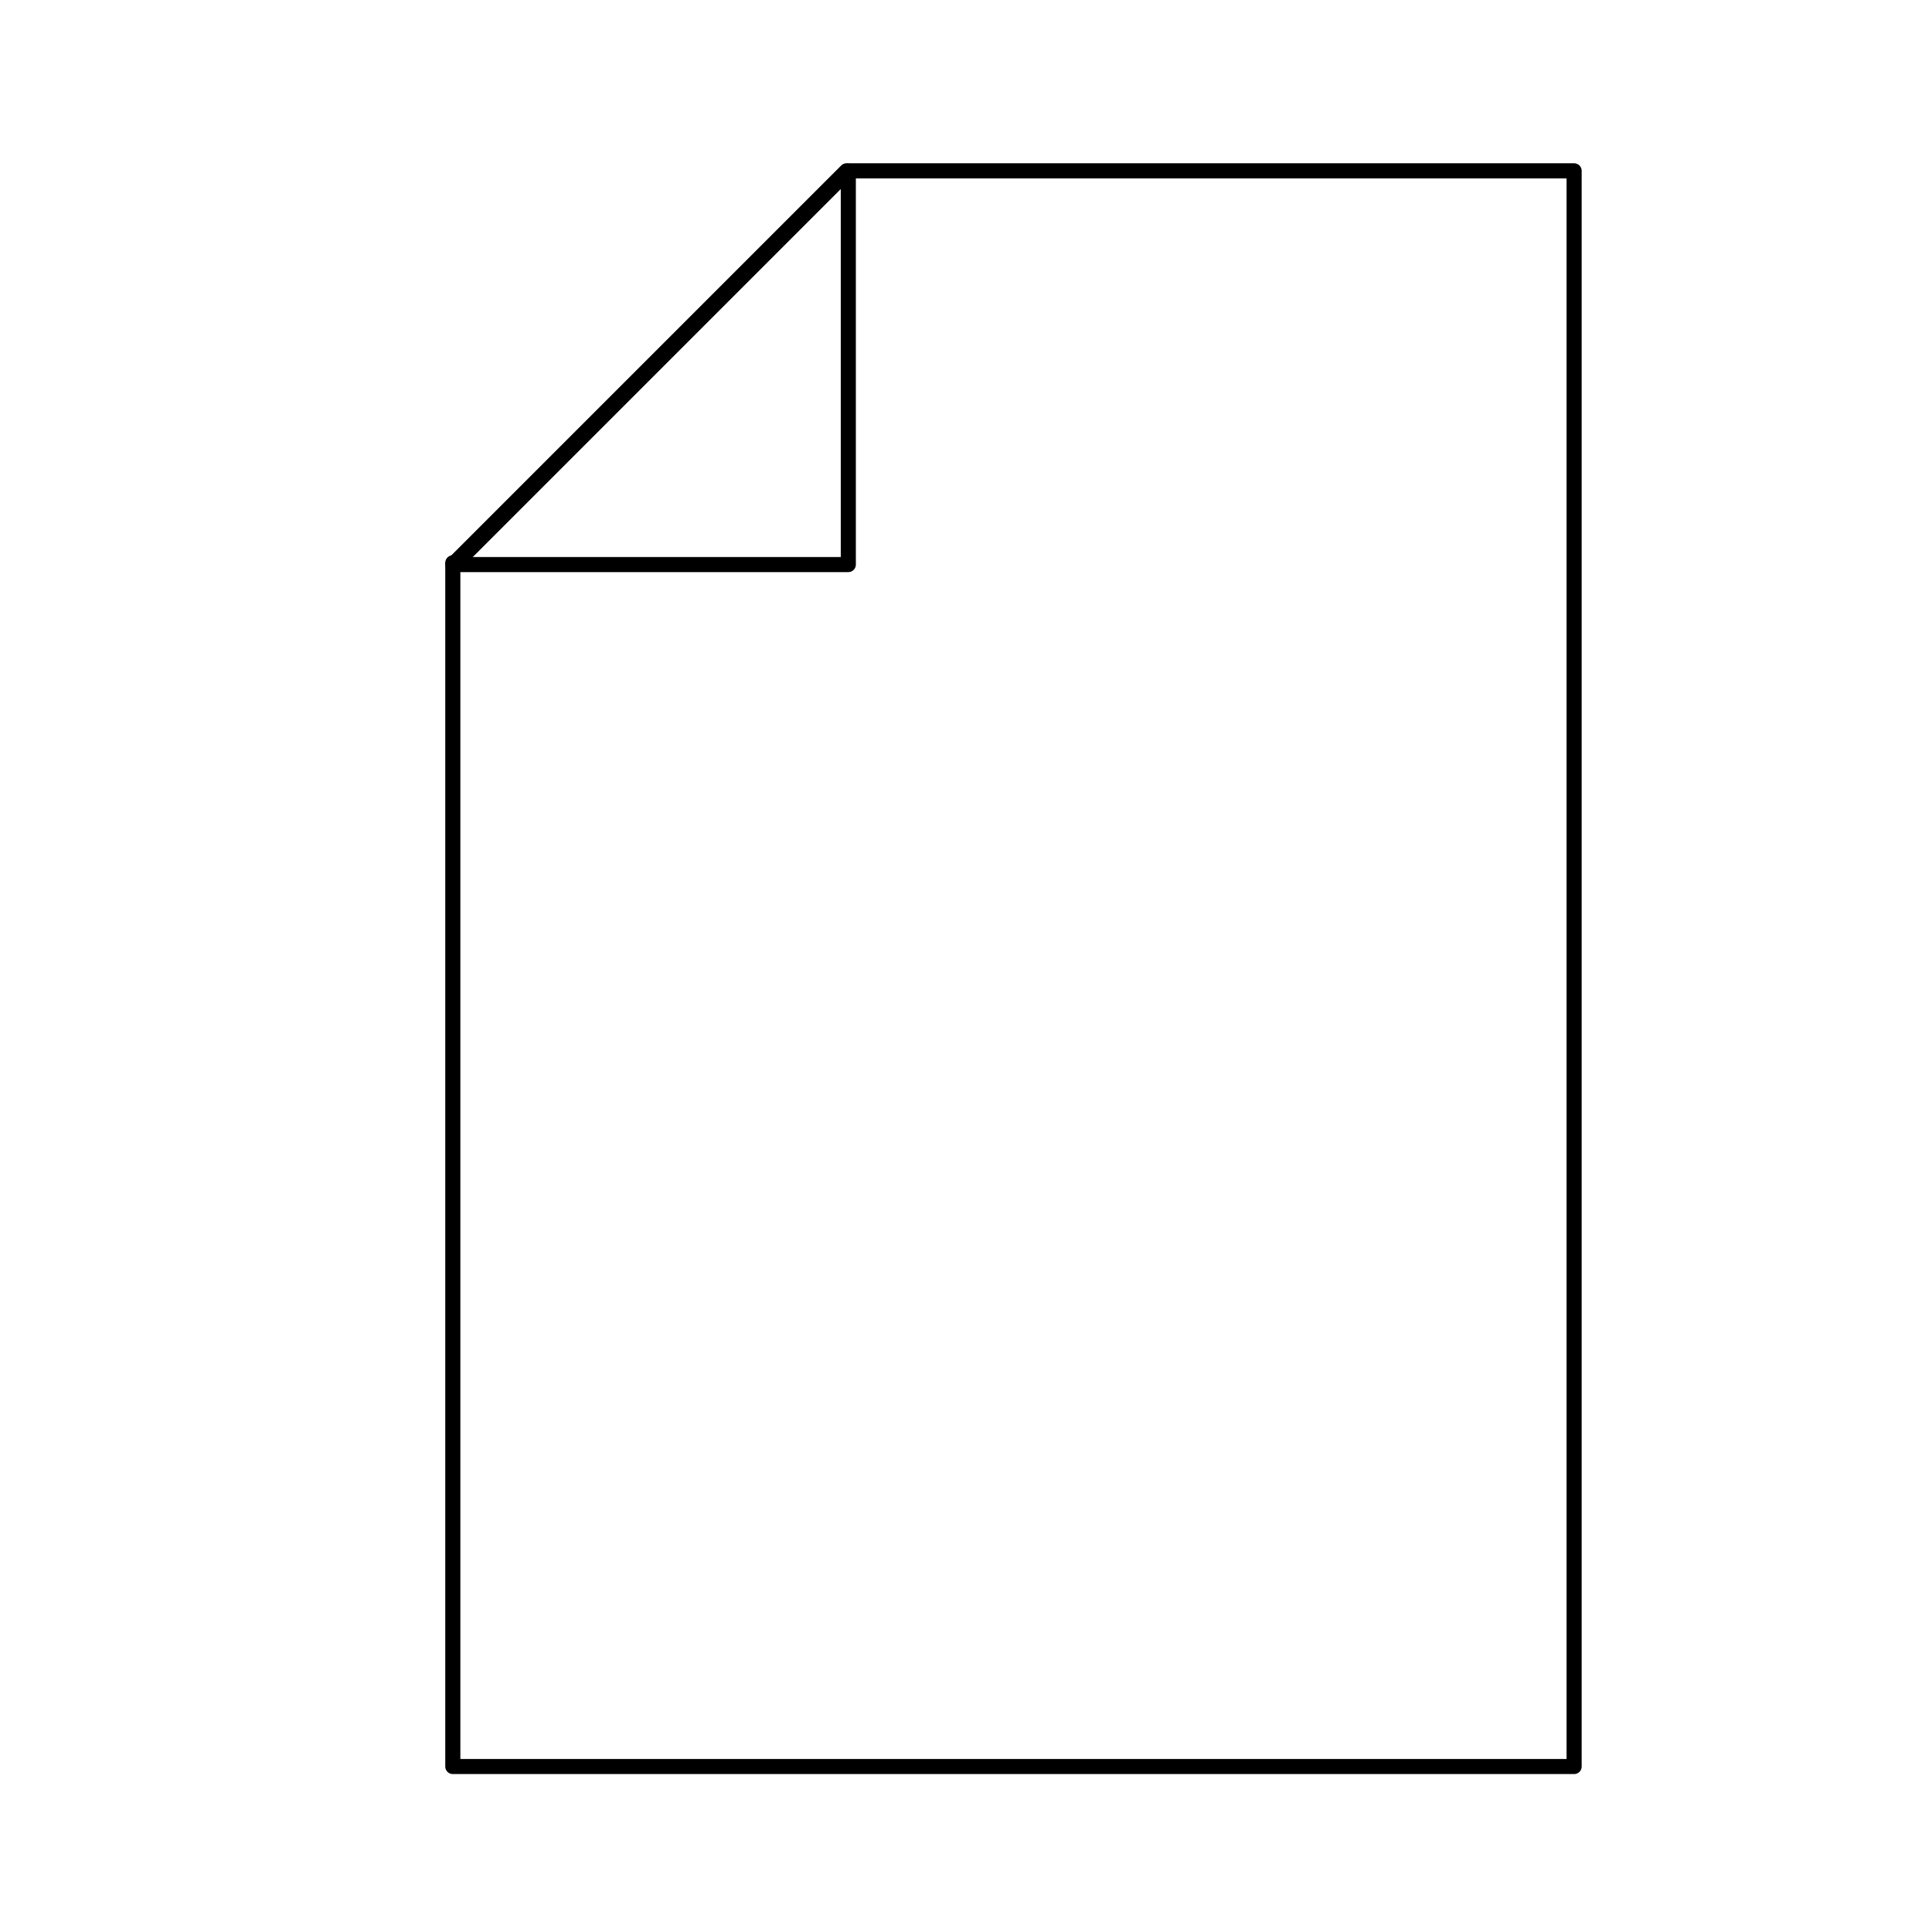
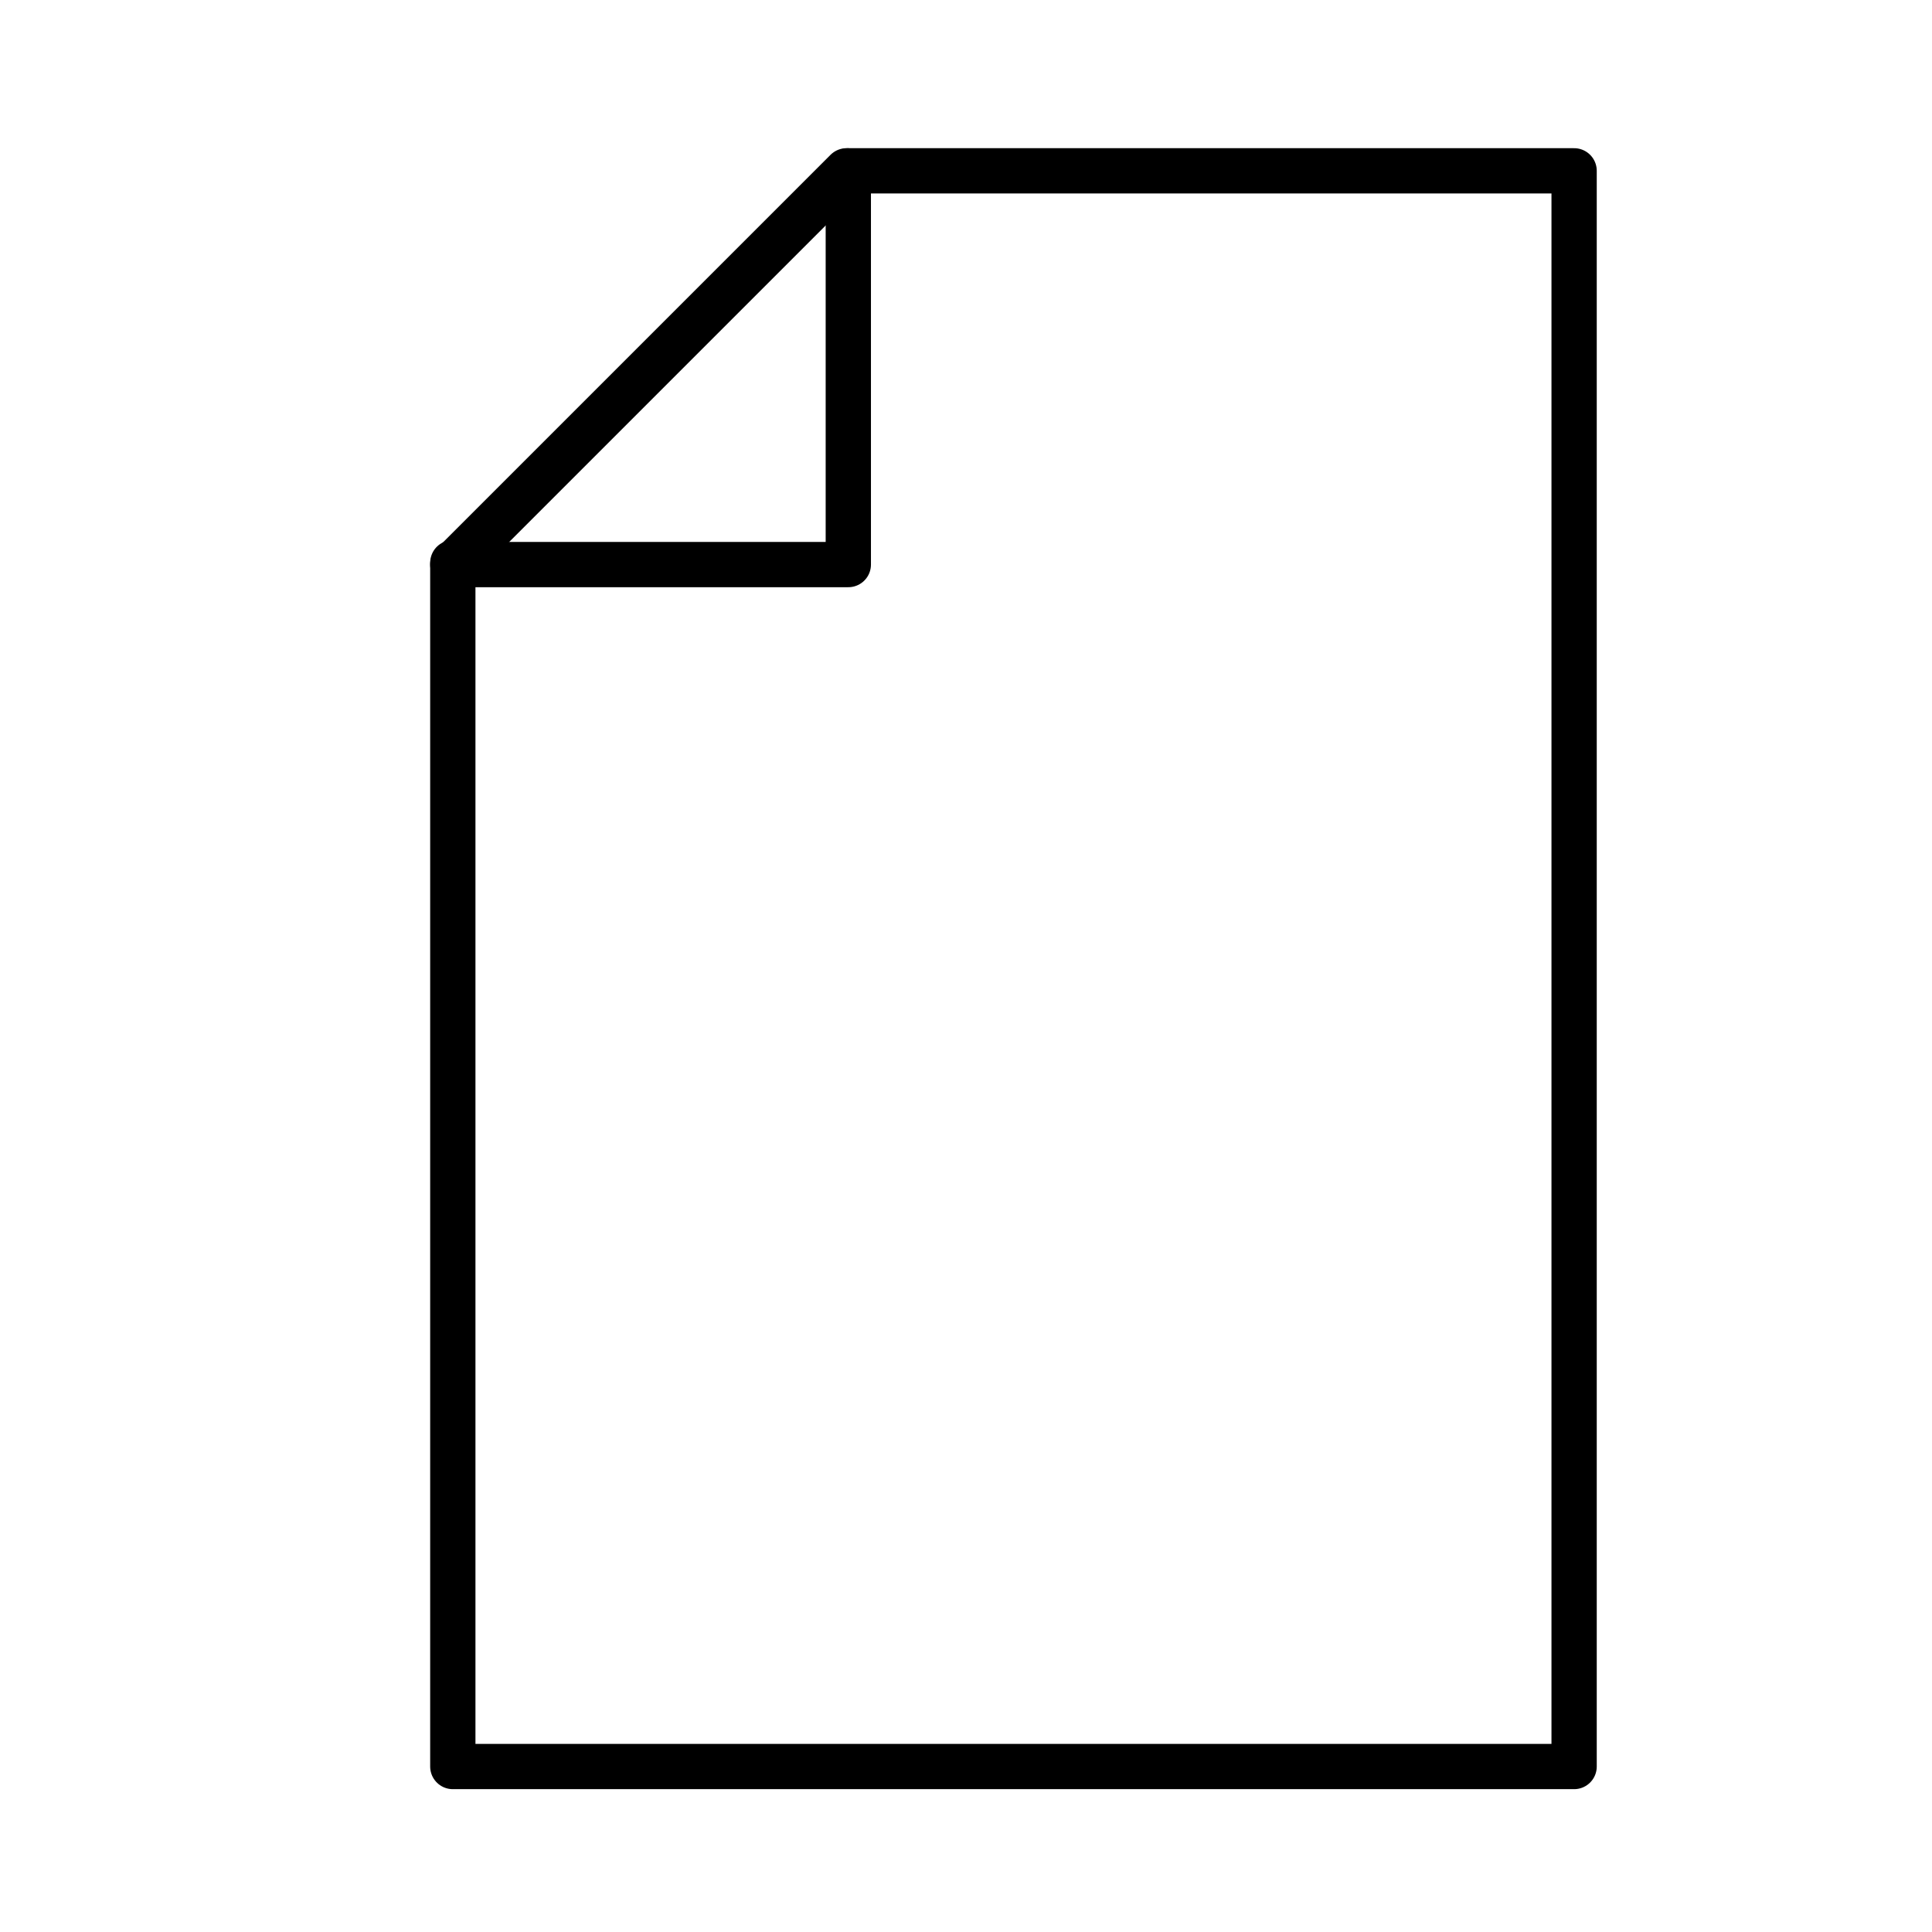
<svg xmlns="http://www.w3.org/2000/svg" width="512" height="512" id="svg2" version="1.1">
  <defs id="defs4" />
  <g id="layer1" transform="translate(0,-540.3622)">
-     <g id="g3833">
-       <path id="path3831" d="m 120,689.508 0,319 297.156,0 0,-422.875 -192.344,0 L 120.469,689.977 120,689.508 z" style="fill:none;stroke:#000000;stroke-width:4;stroke-linecap:round;stroke-linejoin:round;stroke-miterlimit:4;stroke-opacity:1;stroke-dasharray:none" />
-       <path id="rect3812" d="M 224.812,586.102 224.344,585.633 120,689.977 l 104.812,0 0,-103.875 z" style="fill:none;stroke:#000000;stroke-width:4;stroke-linecap:round;stroke-linejoin:round;stroke-miterlimit:4;stroke-opacity:1;stroke-dasharray:none" />
+     <g id="g3833" style="stroke-width:12;stroke-miterlimit:4;stroke-dasharray:none">
+       <path id="path3831" d="m 120,689.508 0,319 297.156,0 0,-422.875 -192.344,0 L 120.469,689.977 120,689.508 z" style="fill:none;stroke:#000000;stroke-width:12;stroke-linecap:round;stroke-linejoin:round;stroke-miterlimit:4;stroke-opacity:1;stroke-dasharray:none" />
+       <path id="rect3812" d="M 224.812,586.102 224.344,585.633 120,689.977 l 104.812,0 0,-103.875 z" style="fill:none;stroke:#000000;stroke-width:12;stroke-linecap:round;stroke-linejoin:round;stroke-miterlimit:4;stroke-opacity:1;stroke-dasharray:none" />
    </g>
  </g>
</svg>
